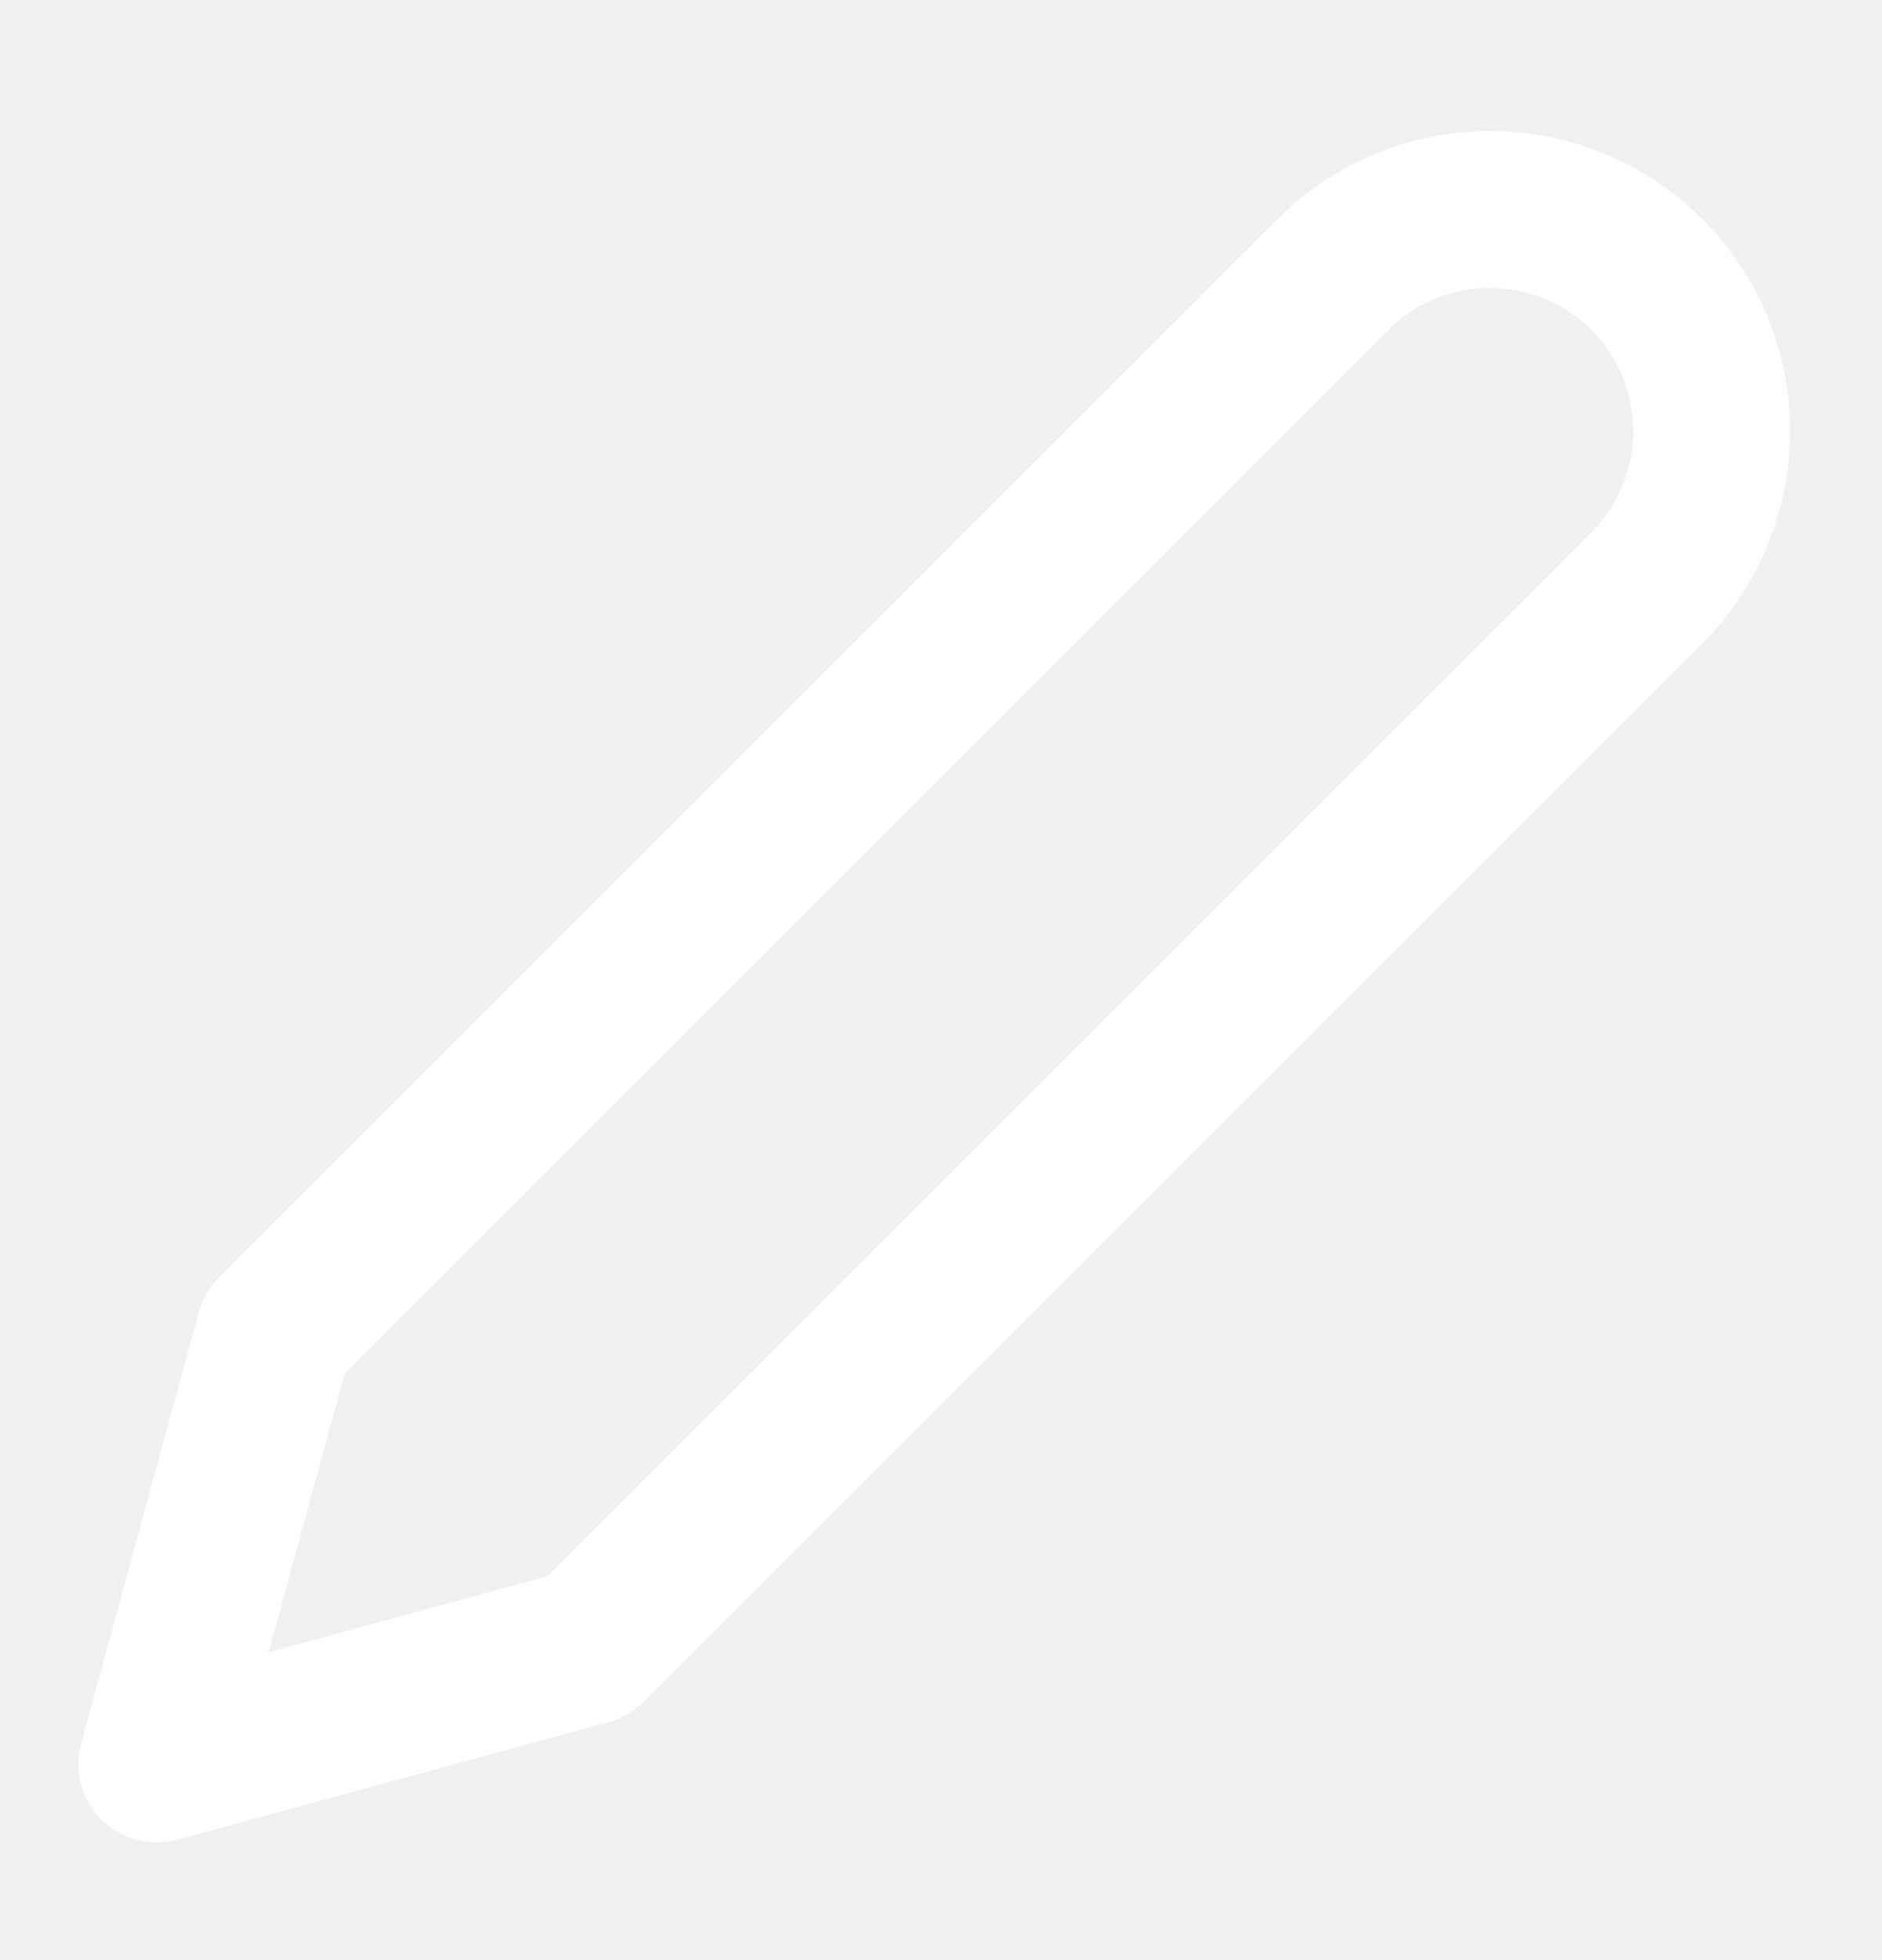
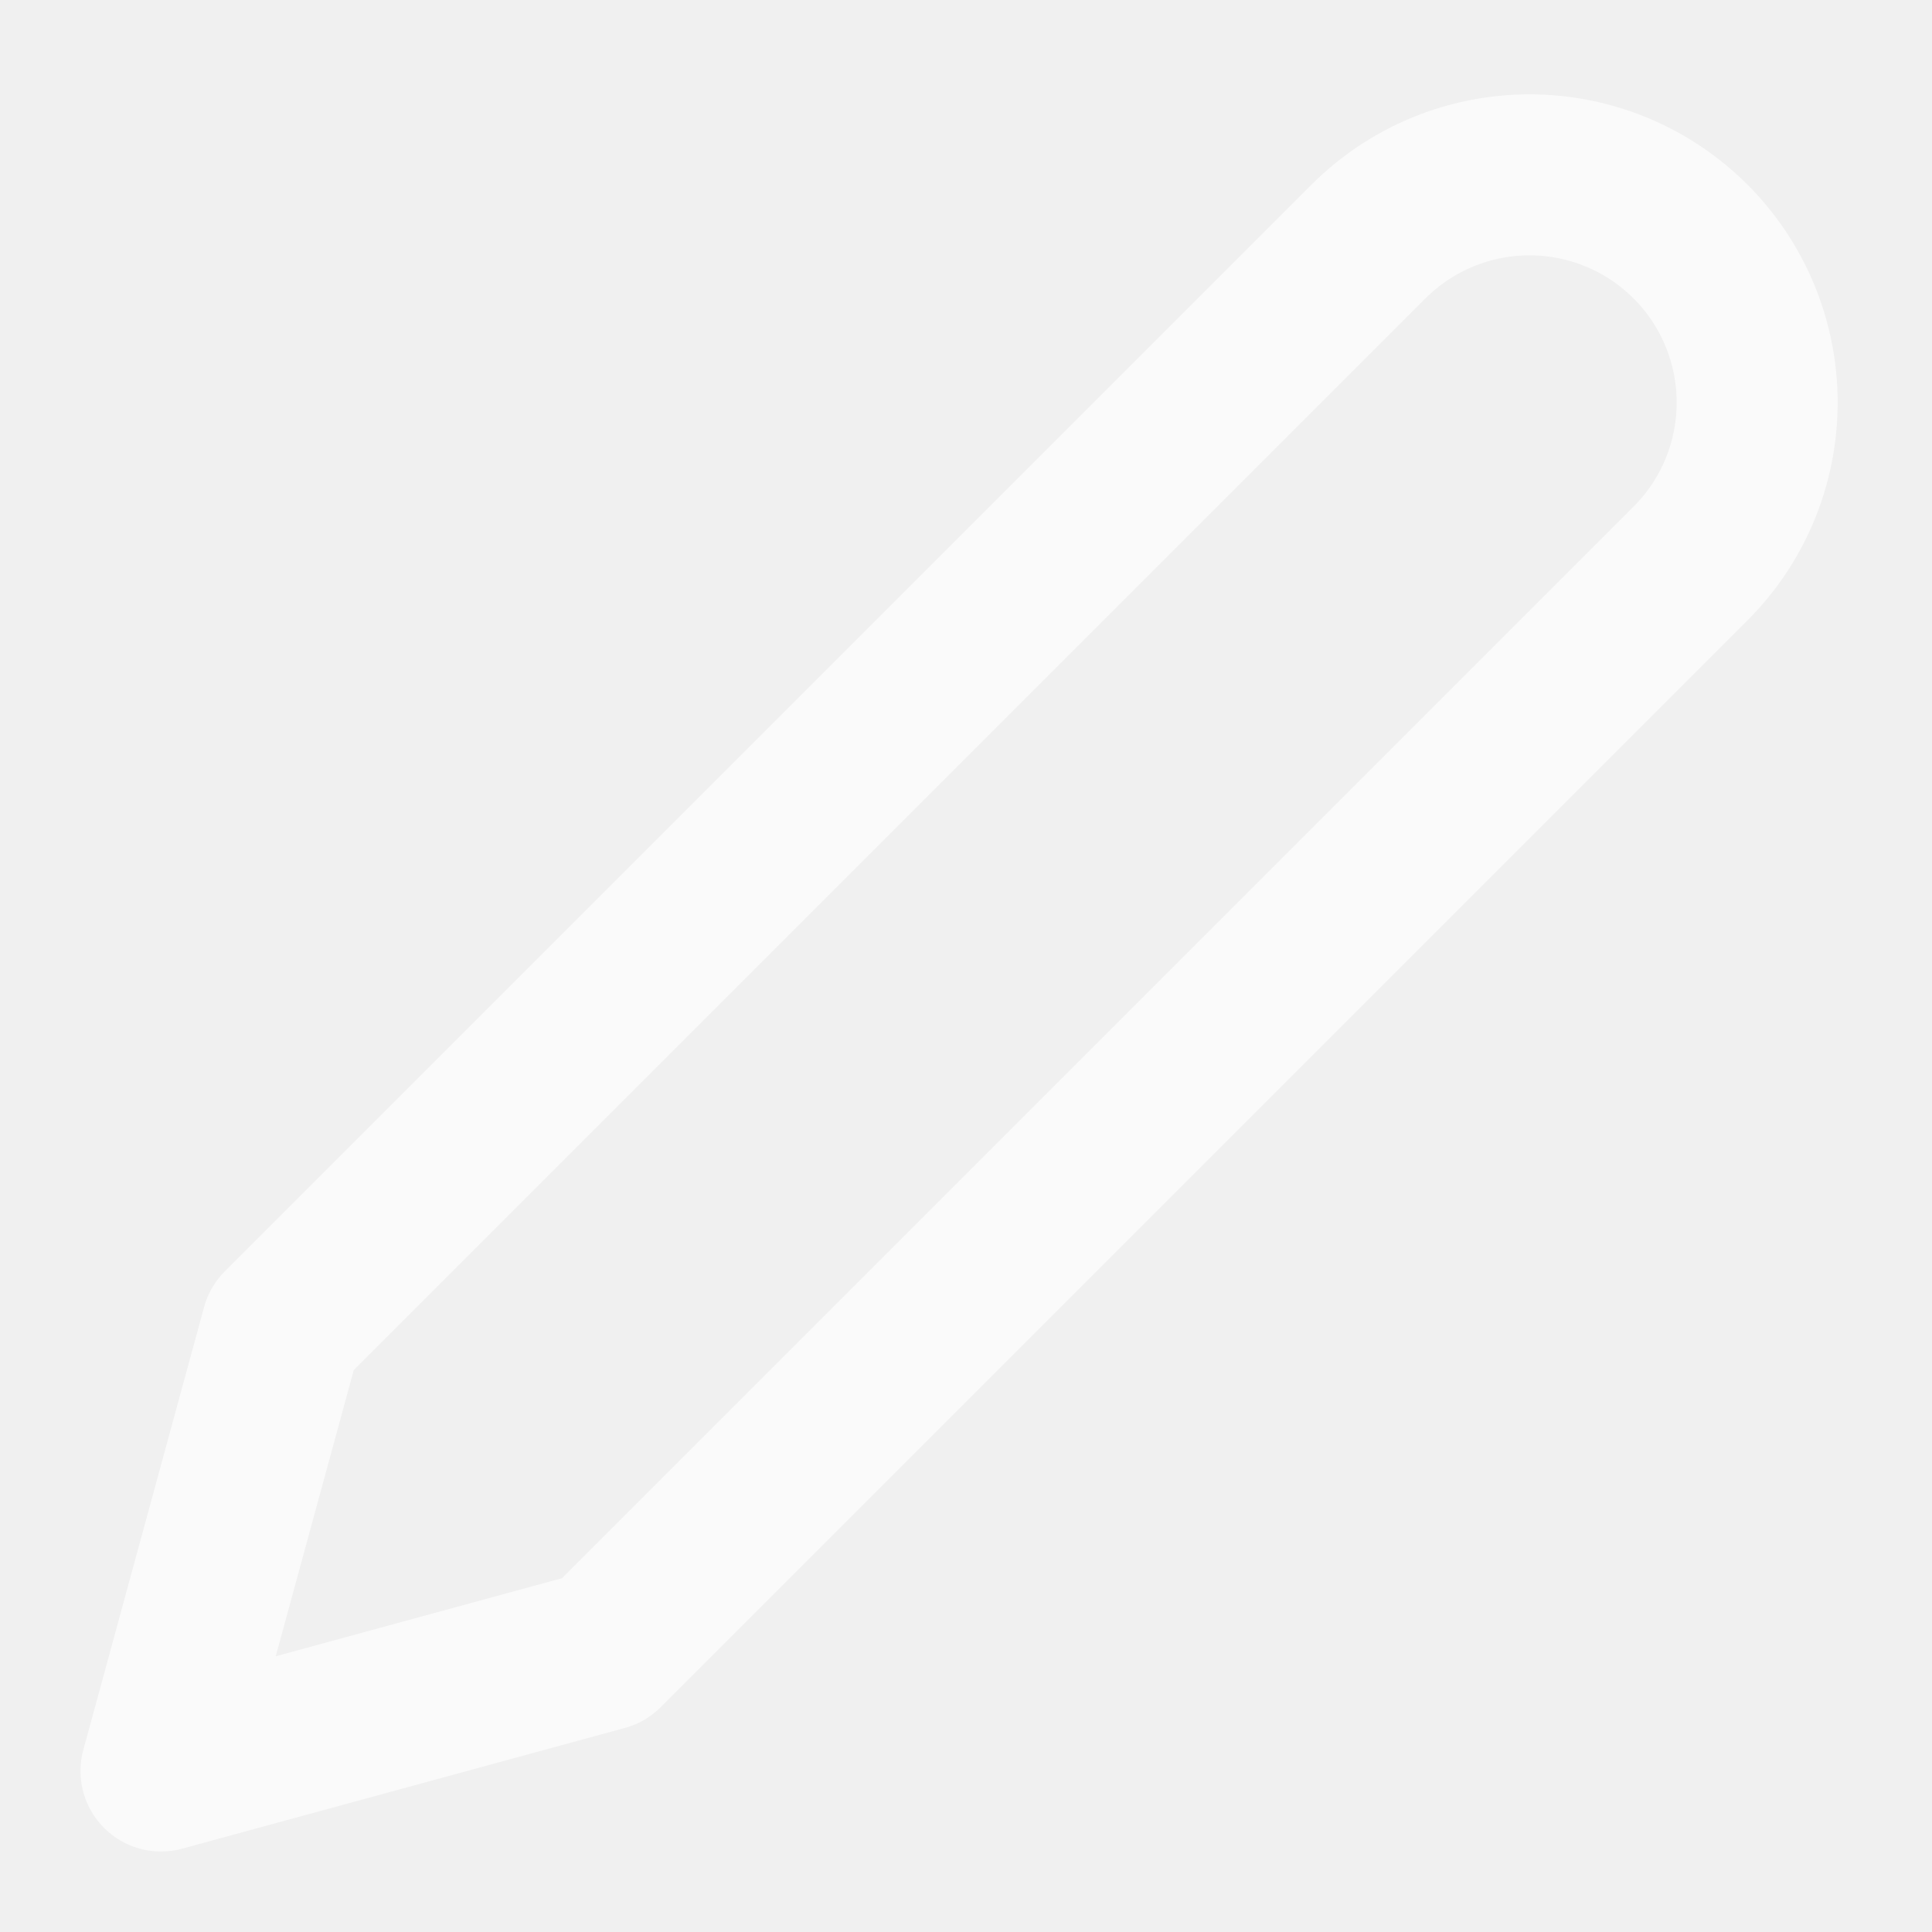
- <svg xmlns="http://www.w3.org/2000/svg" width="24" height="25" viewBox="0 0 24 25" fill="none">
-   <path d="M17 3.5C17.263 3.237 17.574 3.029 17.918 2.887C18.261 2.745 18.629 2.672 19 2.672C19.371 2.672 19.739 2.745 20.082 2.887C20.426 3.029 20.737 3.237 21 3.5C21.263 3.763 21.471 4.074 21.613 4.418C21.755 4.761 21.828 5.129 21.828 5.5C21.828 5.871 21.755 6.239 21.613 6.582C21.471 6.926 21.263 7.237 21 7.5L7.5 21L2 22.5L3.5 17L17 3.5Z" stroke="white" stroke-width="2" stroke-linecap="round" stroke-linejoin="round" />
+ <svg xmlns="http://www.w3.org/2000/svg" width="24" height="24" viewBox="0 0 24 24" fill="none">
+   <path d="M17 3C17.263 2.738 17.574 2.529 17.918 2.387C18.261 2.245 18.629 2.172 19 2.172C19.371 2.172 19.739 2.245 20.082 2.387C20.426 2.529 20.737 2.738 21 3C21.263 3.263 21.471 3.575 21.613 3.918C21.755 4.261 21.828 4.629 21.828 5C21.828 5.372 21.755 5.74 21.613 6.083C21.471 6.426 21.263 6.738 21 7L7.5 20.5L2 22L3.5 16.5L17 3Z" stroke="#FAFAFA" stroke-width="2" stroke-linecap="round" stroke-linejoin="round" />
</svg>
